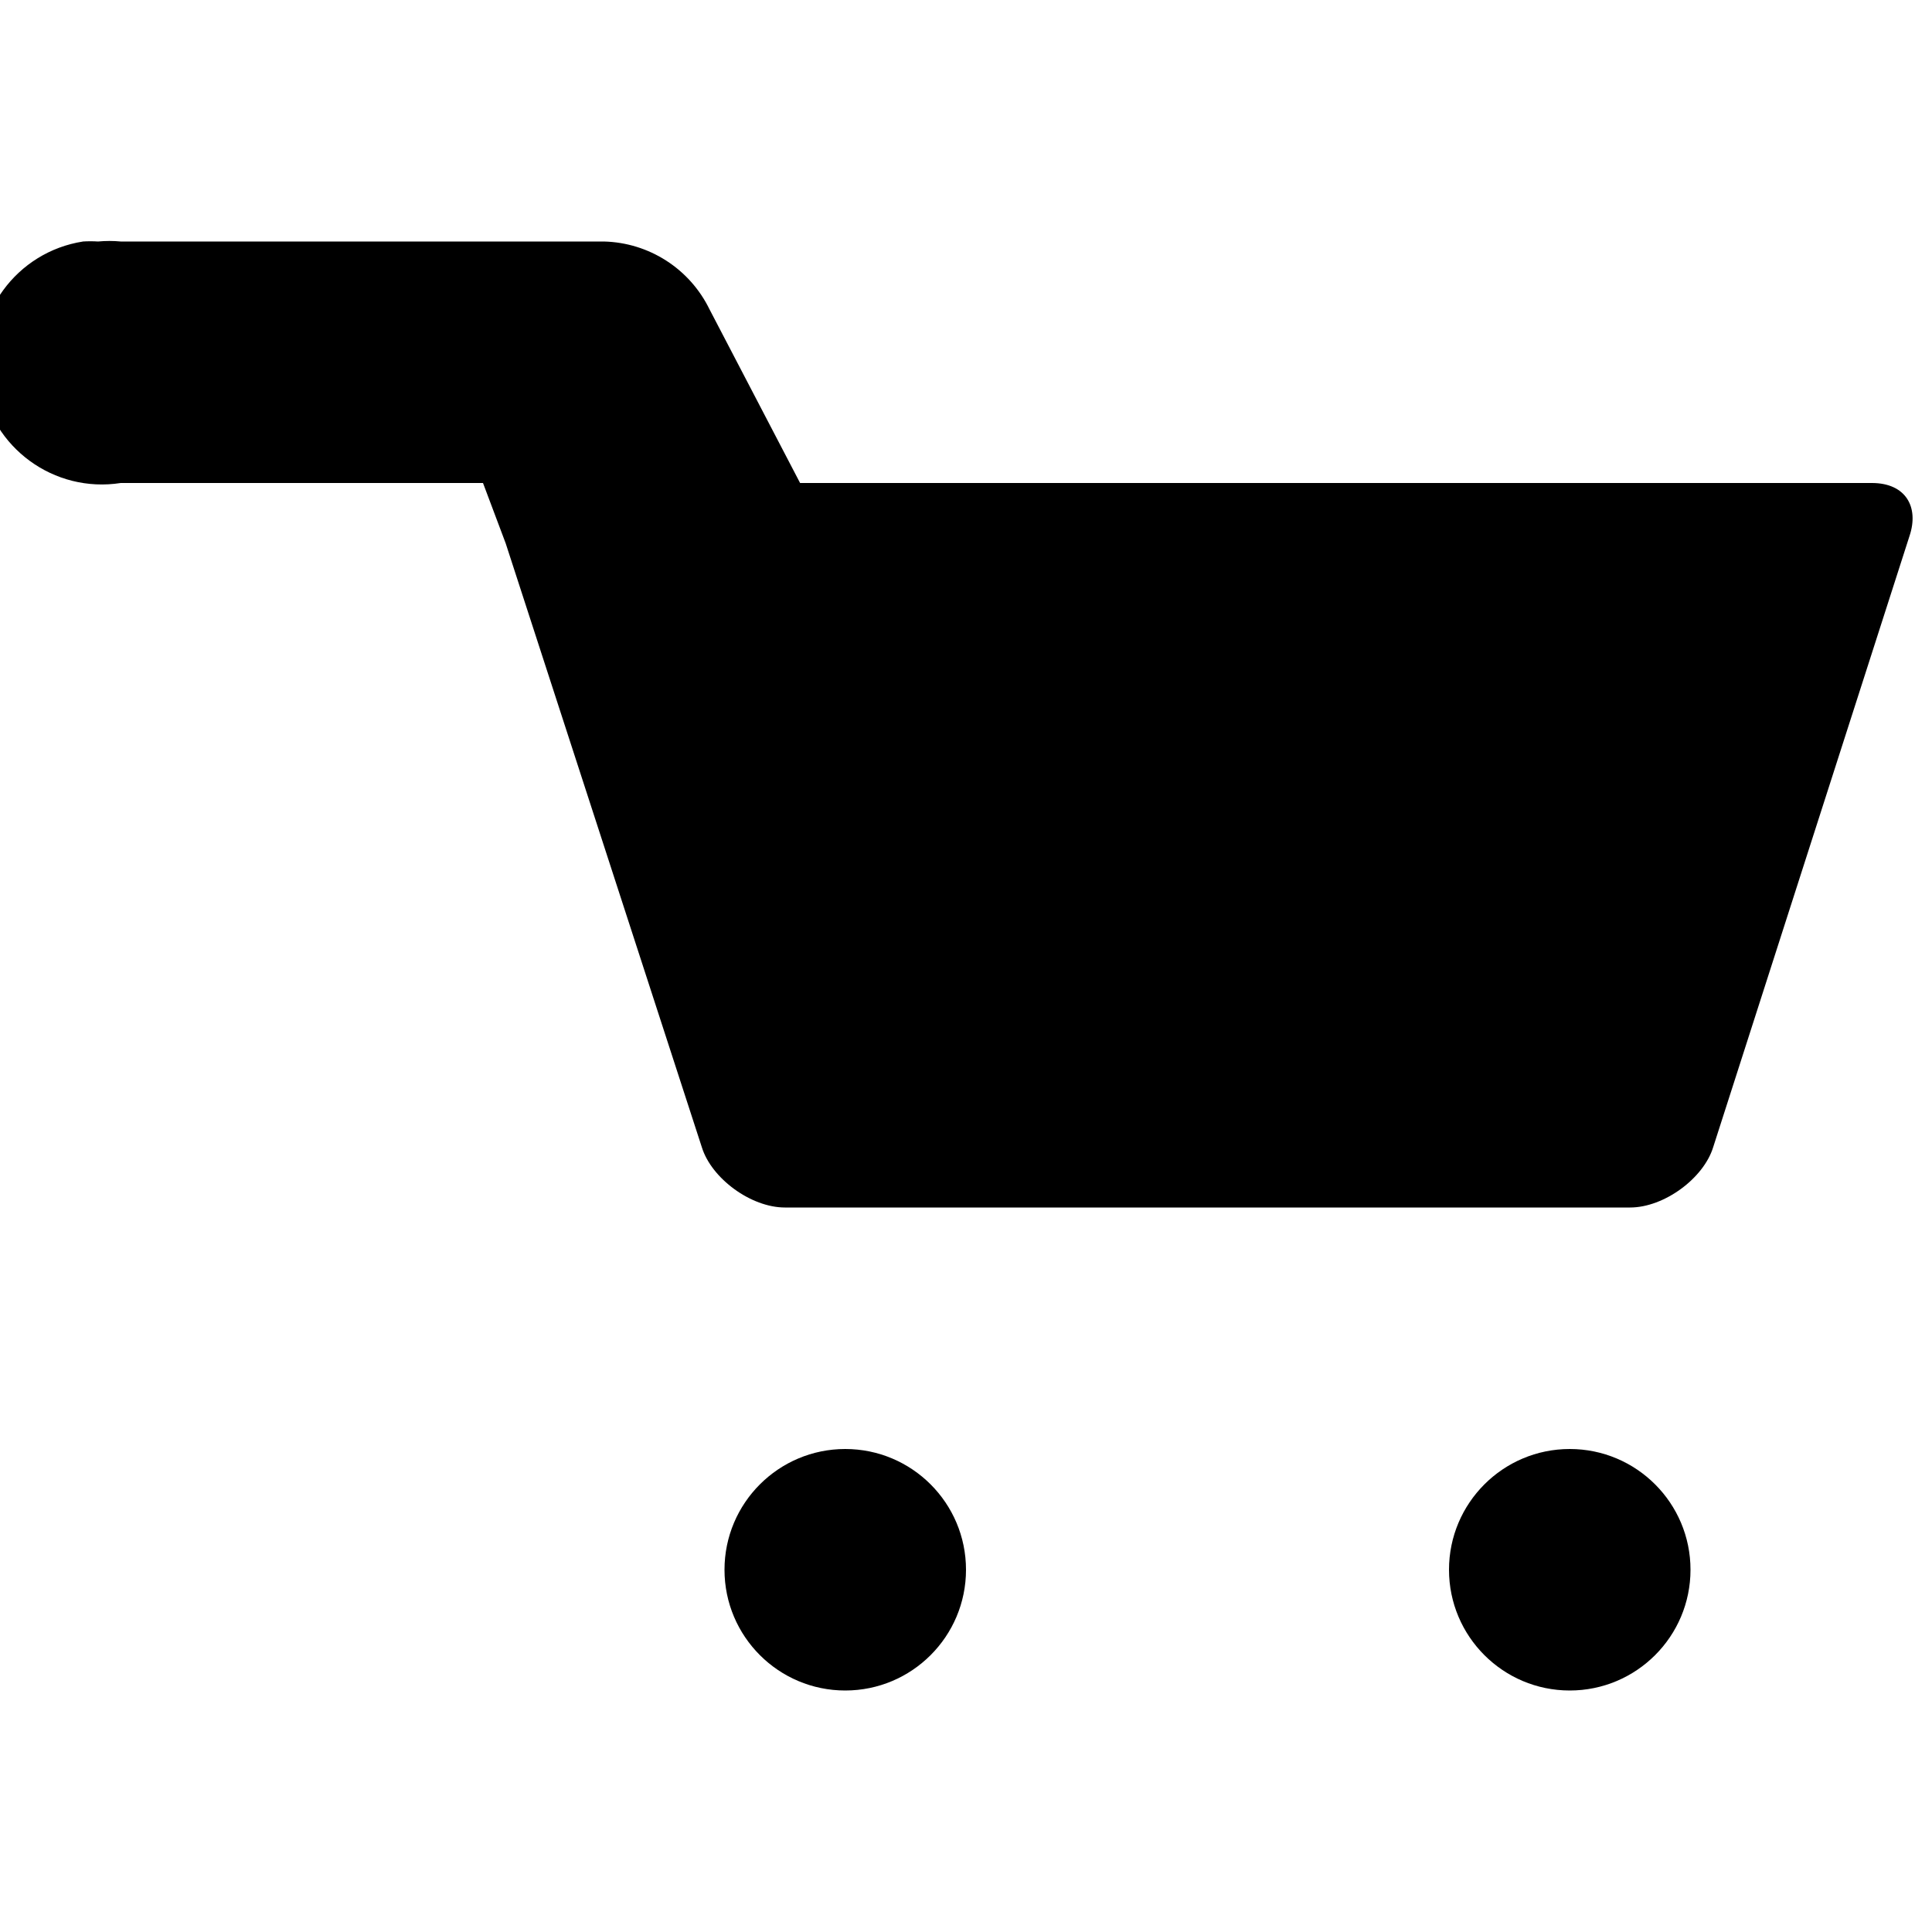
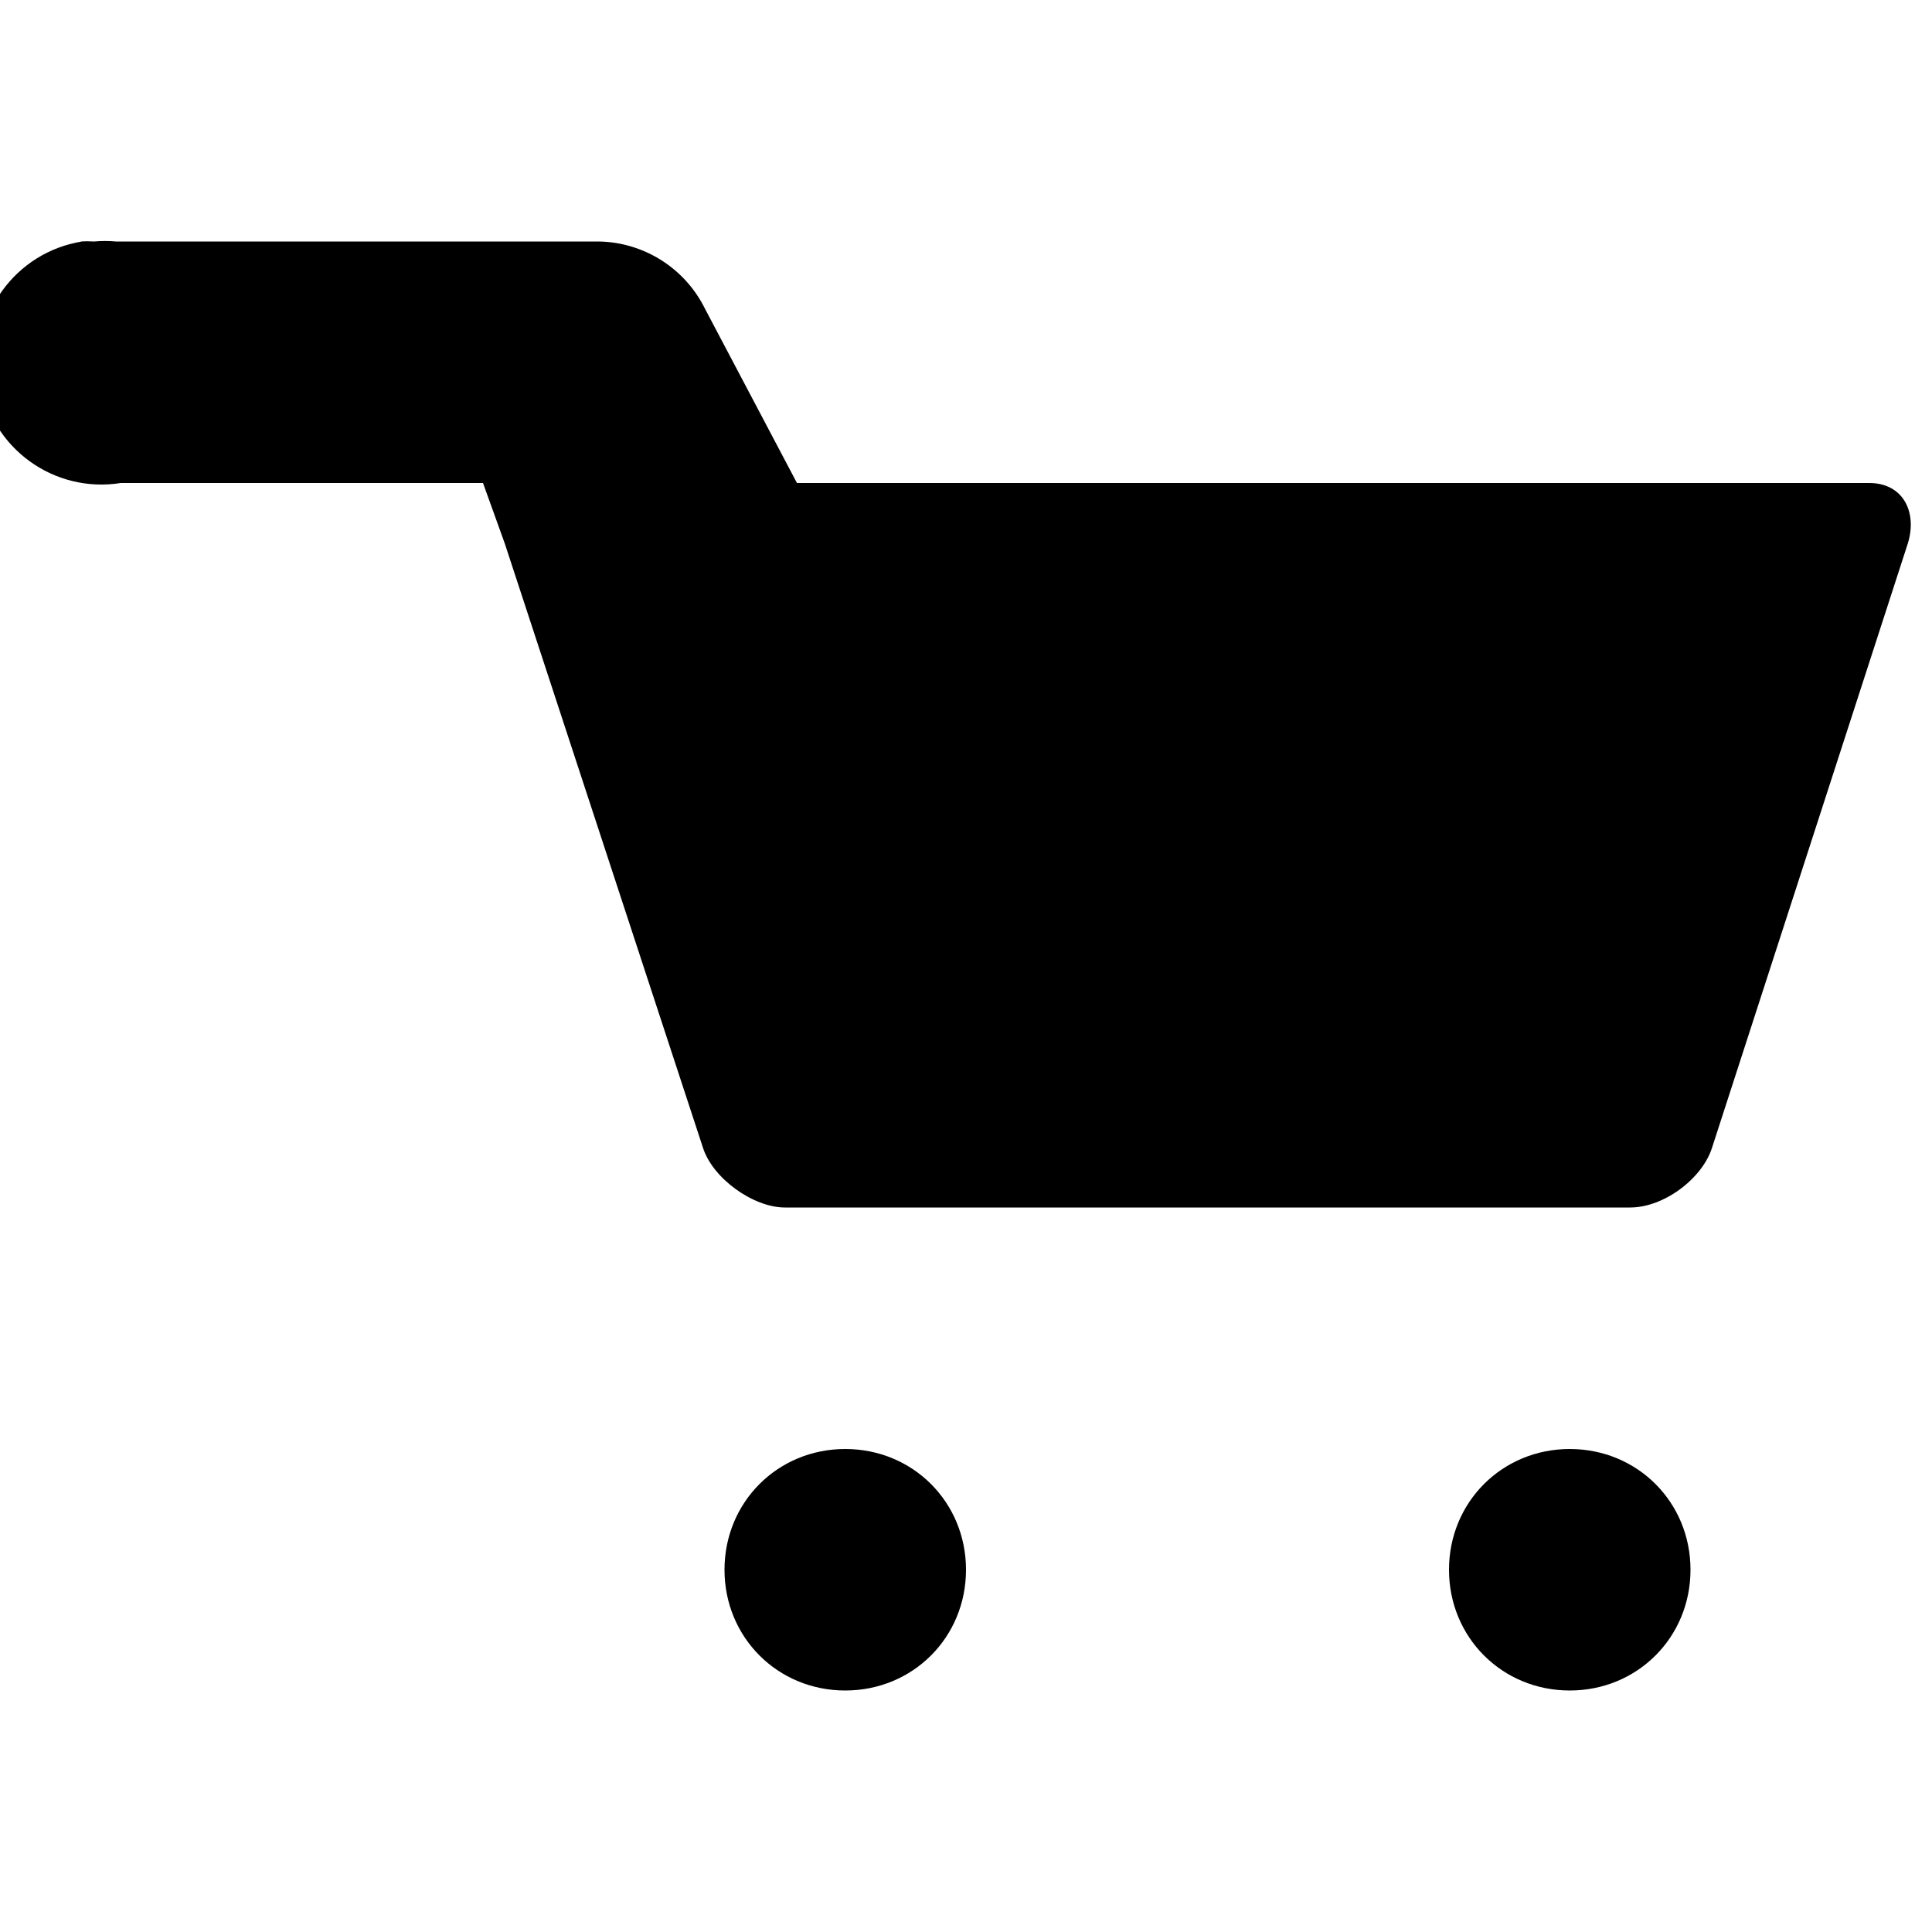
<svg xmlns="http://www.w3.org/2000/svg" width="8" height="8" viewBox="0 0 8 8">
-   <path d="M.344 0a.502.502 0 0 0 .156 1h1.5l.094.25.406 1.25.406 1.25c.04.13.204.25.344.25h3.5c.14 0 .304-.12.344-.25l.813-2.531c.04-.12-.016-.219-.156-.219h-4.438l-.375-.719a.5.5 0 0 0-.438-.281h-2a.5.5 0 0 0-.094 0 .502.502 0 0 0-.063 0zm3.156 5c-.276 0-.5.224-.5.5s.224.5.5.5.5-.224.5-.5-.224-.5-.5-.5zm3 0c-.276 0-.5.224-.5.5s.224.5.5.5.5-.224.5-.5-.224-.5-.5-.5z" transform="translate(0 1)" />
+   <path d="M.34 0a.5.5 0 0 0 .16 1h1.5l.09.25.41 1.25.41 1.25c.04.13.21.25.34.25h3.5c.14 0 .3-.12.34-.25l.81-2.5c.04-.13-.02-.25-.16-.25h-4.44l-.38-.72a.5.5 0 0 0-.44-.28h-2a.5.5 0 0 0-.09 0 .5.5 0 0 0-.06 0zm3.16 5c-.28 0-.5.22-.5.5s.22.5.5.5.5-.22.5-.5-.22-.5-.5-.5zm3 0c-.28 0-.5.22-.5.5s.22.5.5.5.5-.22.5-.5-.22-.5-.5-.5z" transform="translate(0 1)" />
</svg>
